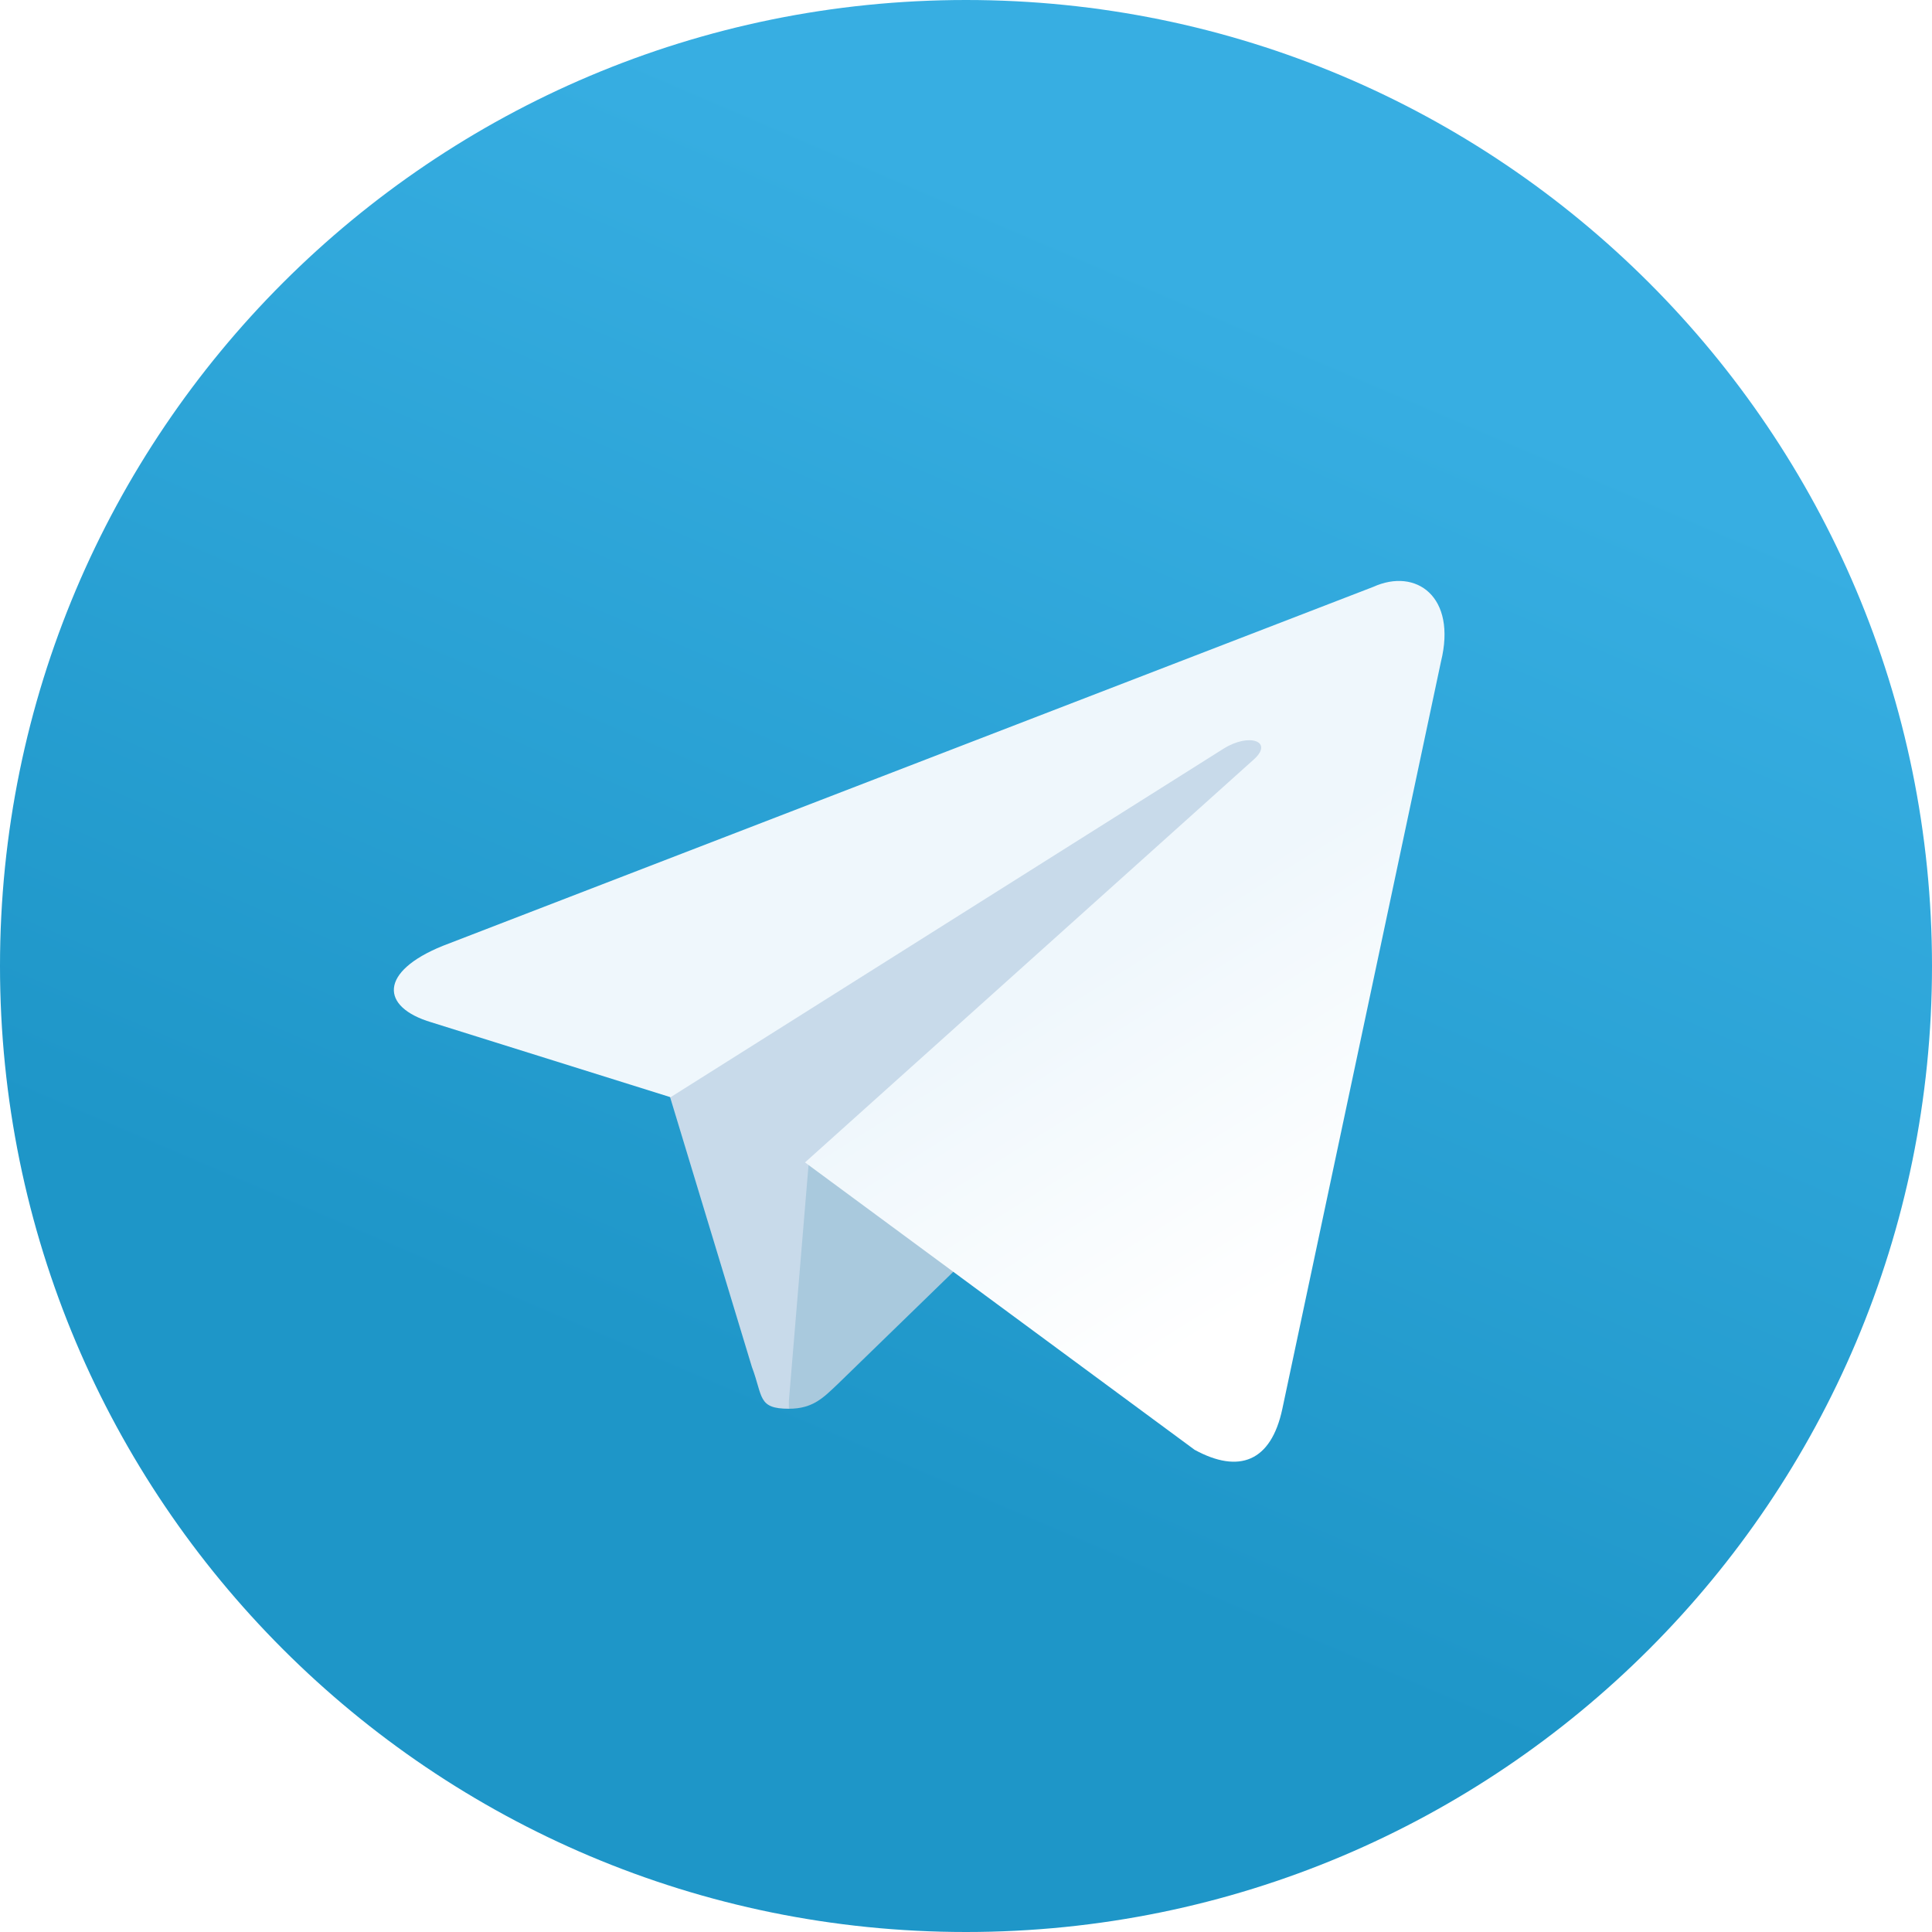
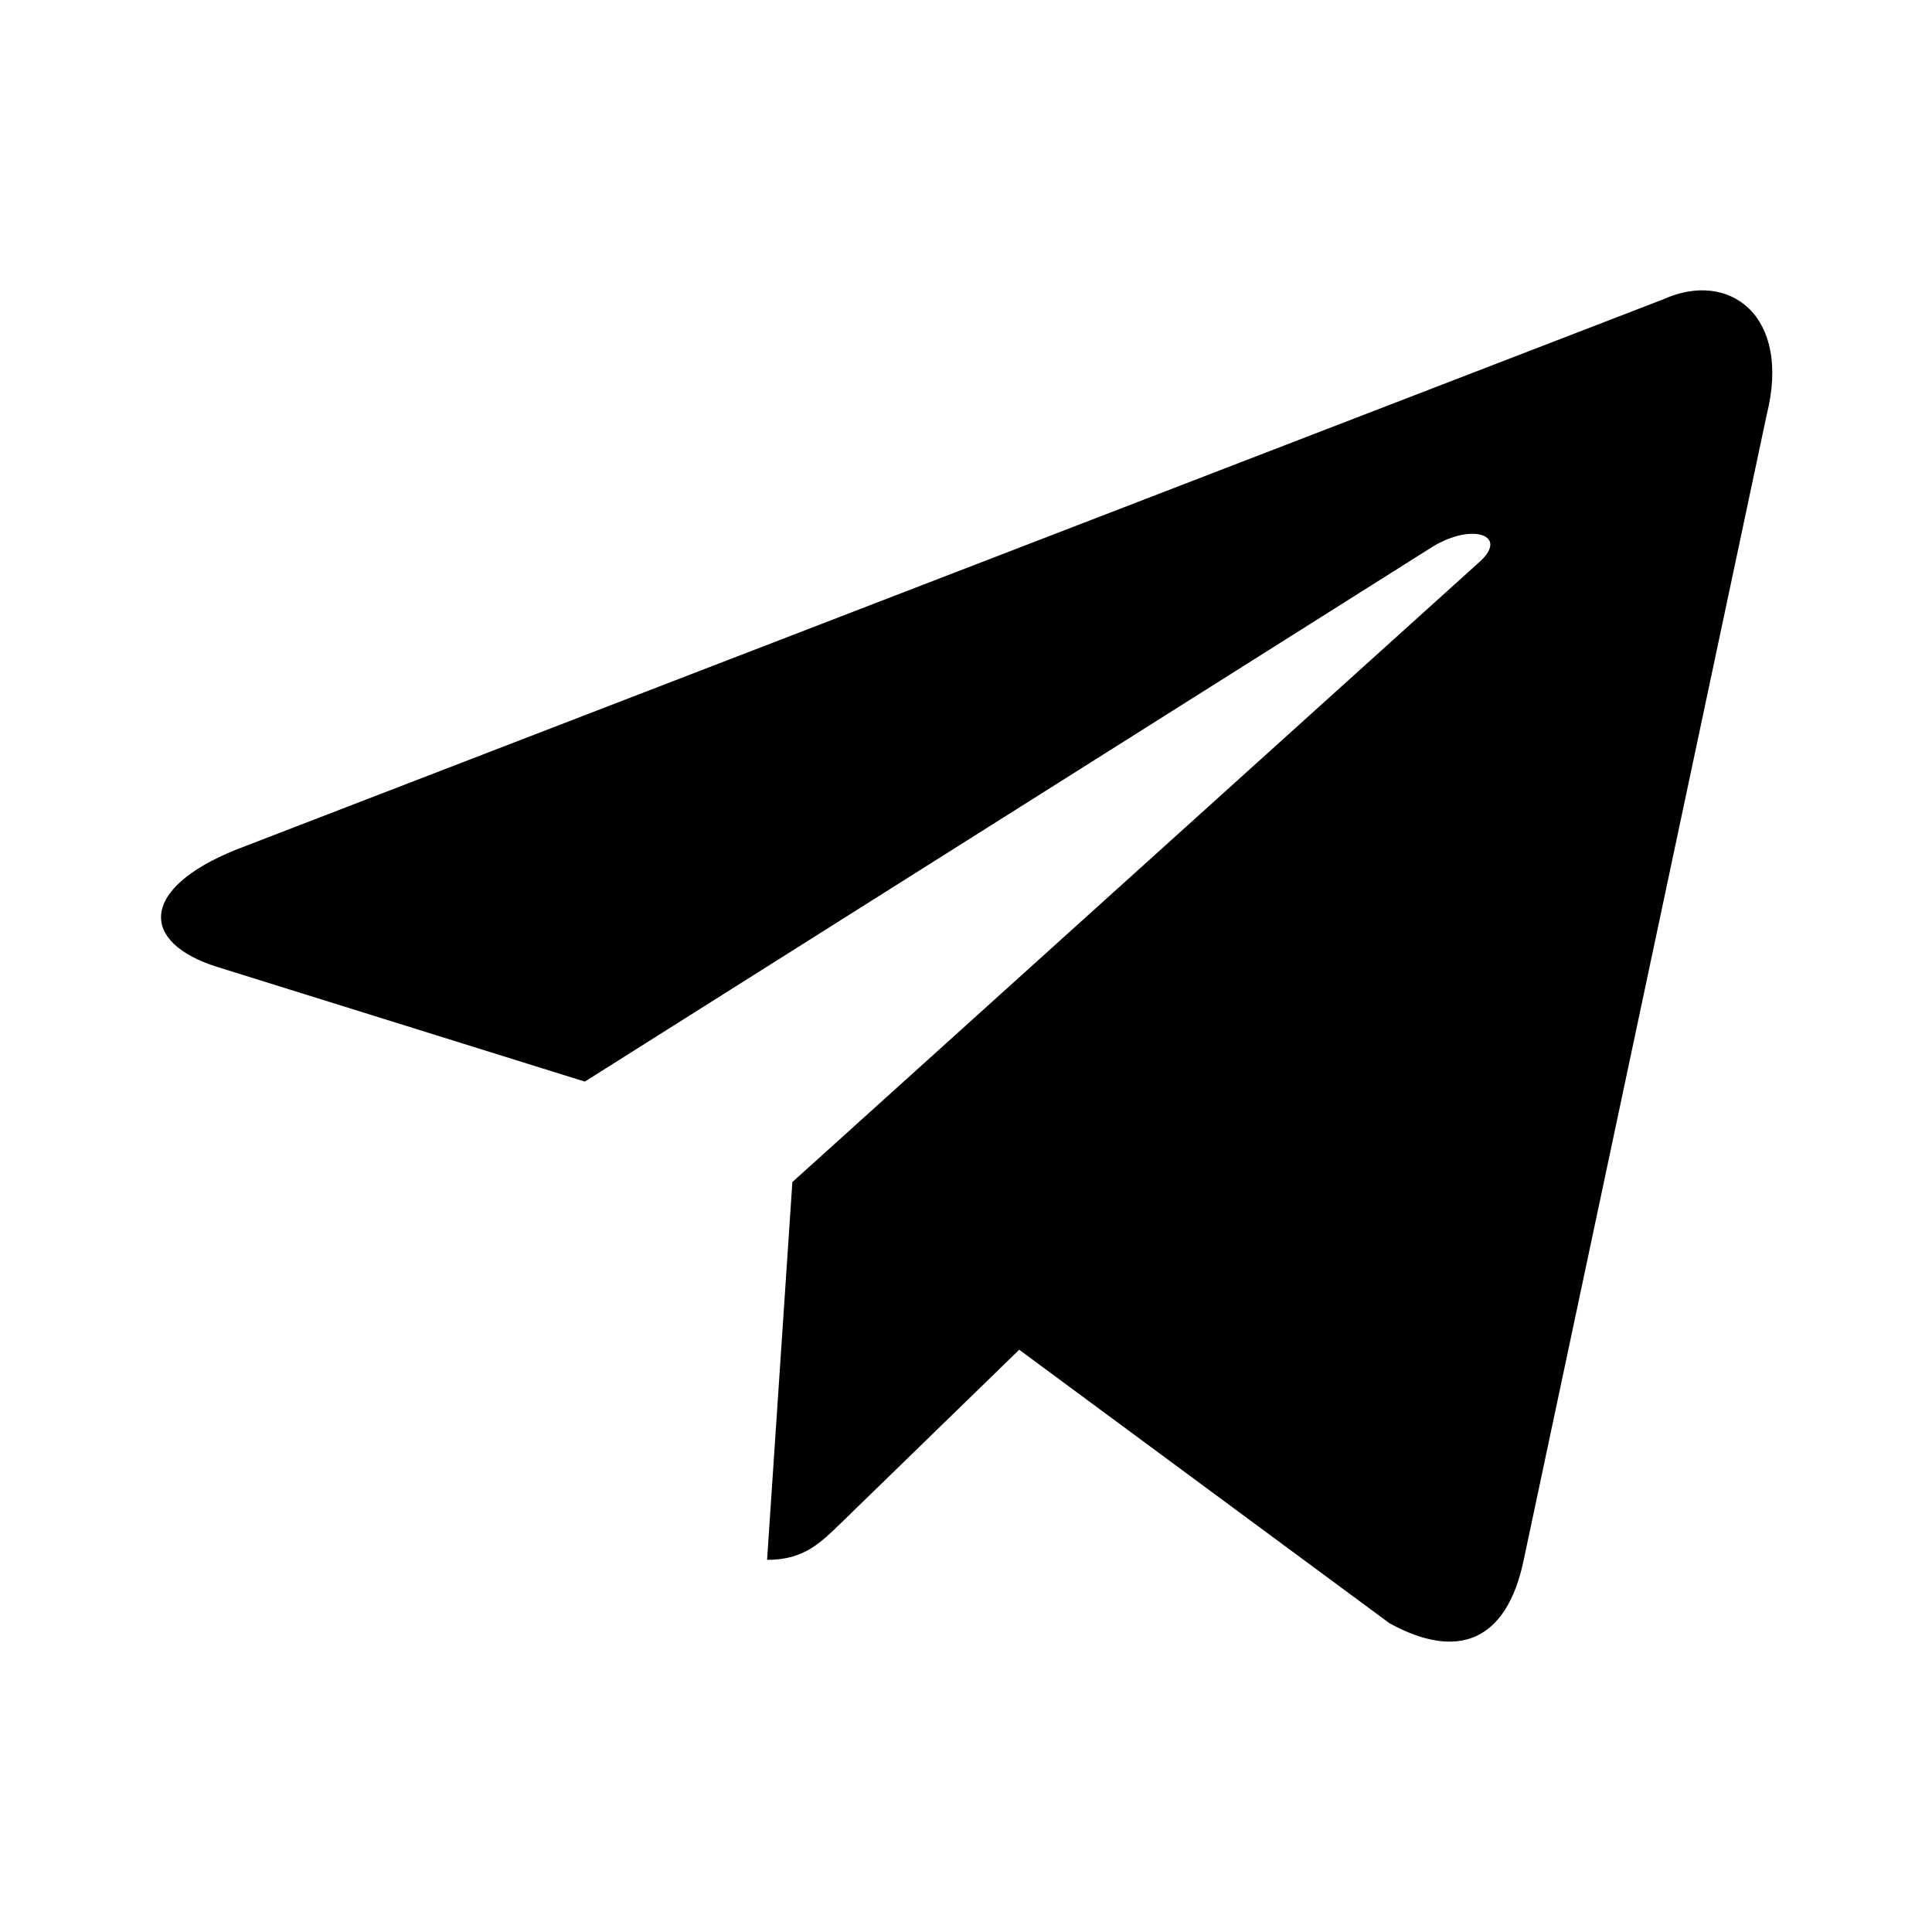
- <svg xmlns="http://www.w3.org/2000/svg" id="svg2" viewBox="0 0 240 240" width="2500" height="2500">
-   <style>.st0{fill:url(#path2995-1-0_1_)}.st1{fill:#c8daea}.st2{fill:#a9c9dd}.st3{fill:url(#path2991_1_)}</style>
-   <linearGradient id="path2995-1-0_1_" gradientUnits="userSpaceOnUse" x1="-683.305" y1="534.845" x2="-693.305" y2="511.512" gradientTransform="matrix(6 0 0 -6 4255 3247)">
-     <stop offset="0" stop-color="#37aee2" />
-     <stop offset="1" stop-color="#1e96c8" />
-   </linearGradient>
-   <path id="path2995-1-0" class="st0" d="M240 120c0 66.3-53.7 120-120 120S0 186.3 0 120 53.7 0 120 0s120 53.7 120 120z" />
-   <path id="path2993" class="st1" d="M98 175c-3.9 0-3.2-1.5-4.6-5.2L82 132.2 152.8 88l8.3 2.2-6.9 18.8L98 175z" />
-   <path id="path2989" class="st2" d="M98 175c3 0 4.3-1.4 6-3 2.6-2.5 36-35 36-35l-20.5-5-19 12-2.5 30v1z" />
-   <linearGradient id="path2991_1_" gradientUnits="userSpaceOnUse" x1="128.991" y1="118.245" x2="153.991" y2="78.245" gradientTransform="matrix(1 0 0 -1 0 242)">
-     <stop offset="0" stop-color="#eff7fc" />
-     <stop offset="1" stop-color="#fff" />
-   </linearGradient>
-   <path id="path2991" class="st3" d="M100 144.4l48.4 35.7c5.5 3 9.5 1.5 10.9-5.1L179 82.2c2-8.1-3.1-11.7-8.4-9.3L55 117.5c-7.9 3.2-7.8 7.6-1.4 9.5l29.7 9.3L152 93c3.2-2 6.2-.9 3.8 1.3L100 144.4z" />
+ <svg xmlns="http://www.w3.org/2000/svg" width="24" height="24" viewBox="0 0 24 24">
+   <path d="m20.665 3.717-17.73 6.837c-1.21.486-1.203 1.161-.222 1.462l4.552 1.42 10.532-6.645c.498-.303.953-.14.579.192l-8.533 7.701h-.002l.002.001-.314 4.692c.46 0 .663-.211.921-.46l2.211-2.15 4.599 3.397c.848.467 1.457.227 1.668-.785l3.019-14.228c.309-1.239-.473-1.8-1.282-1.434z" />
</svg>
